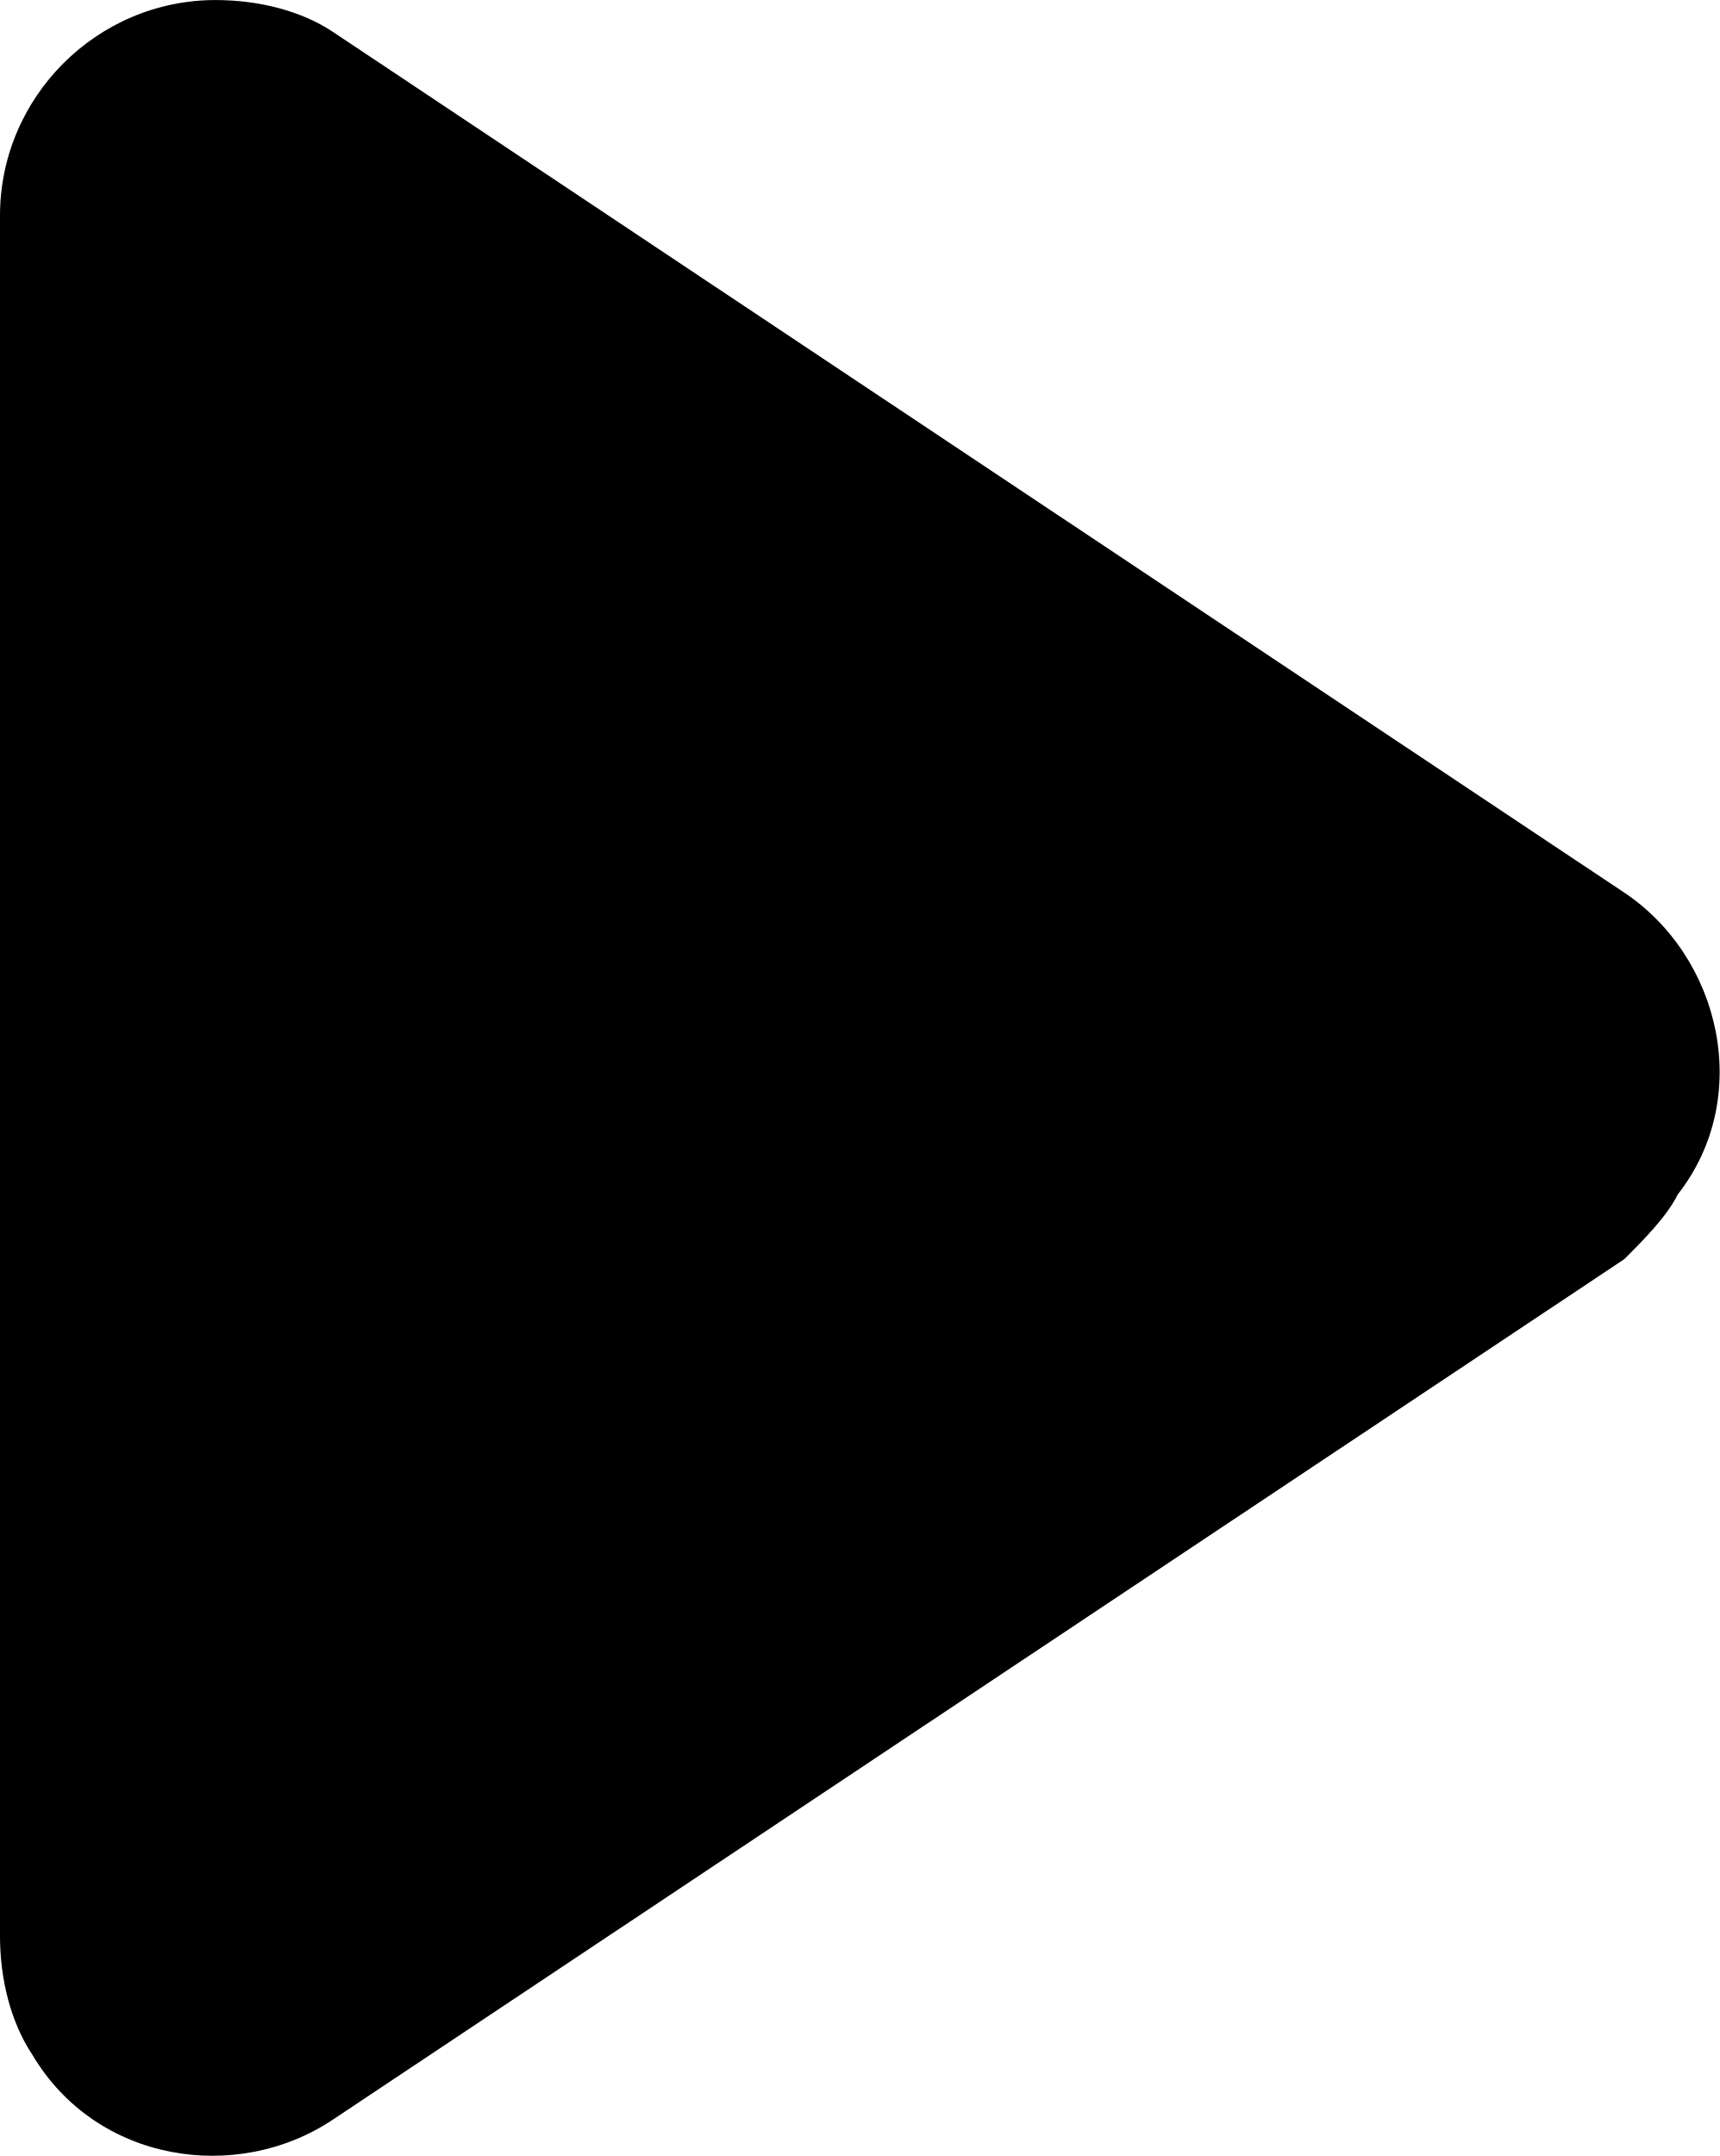
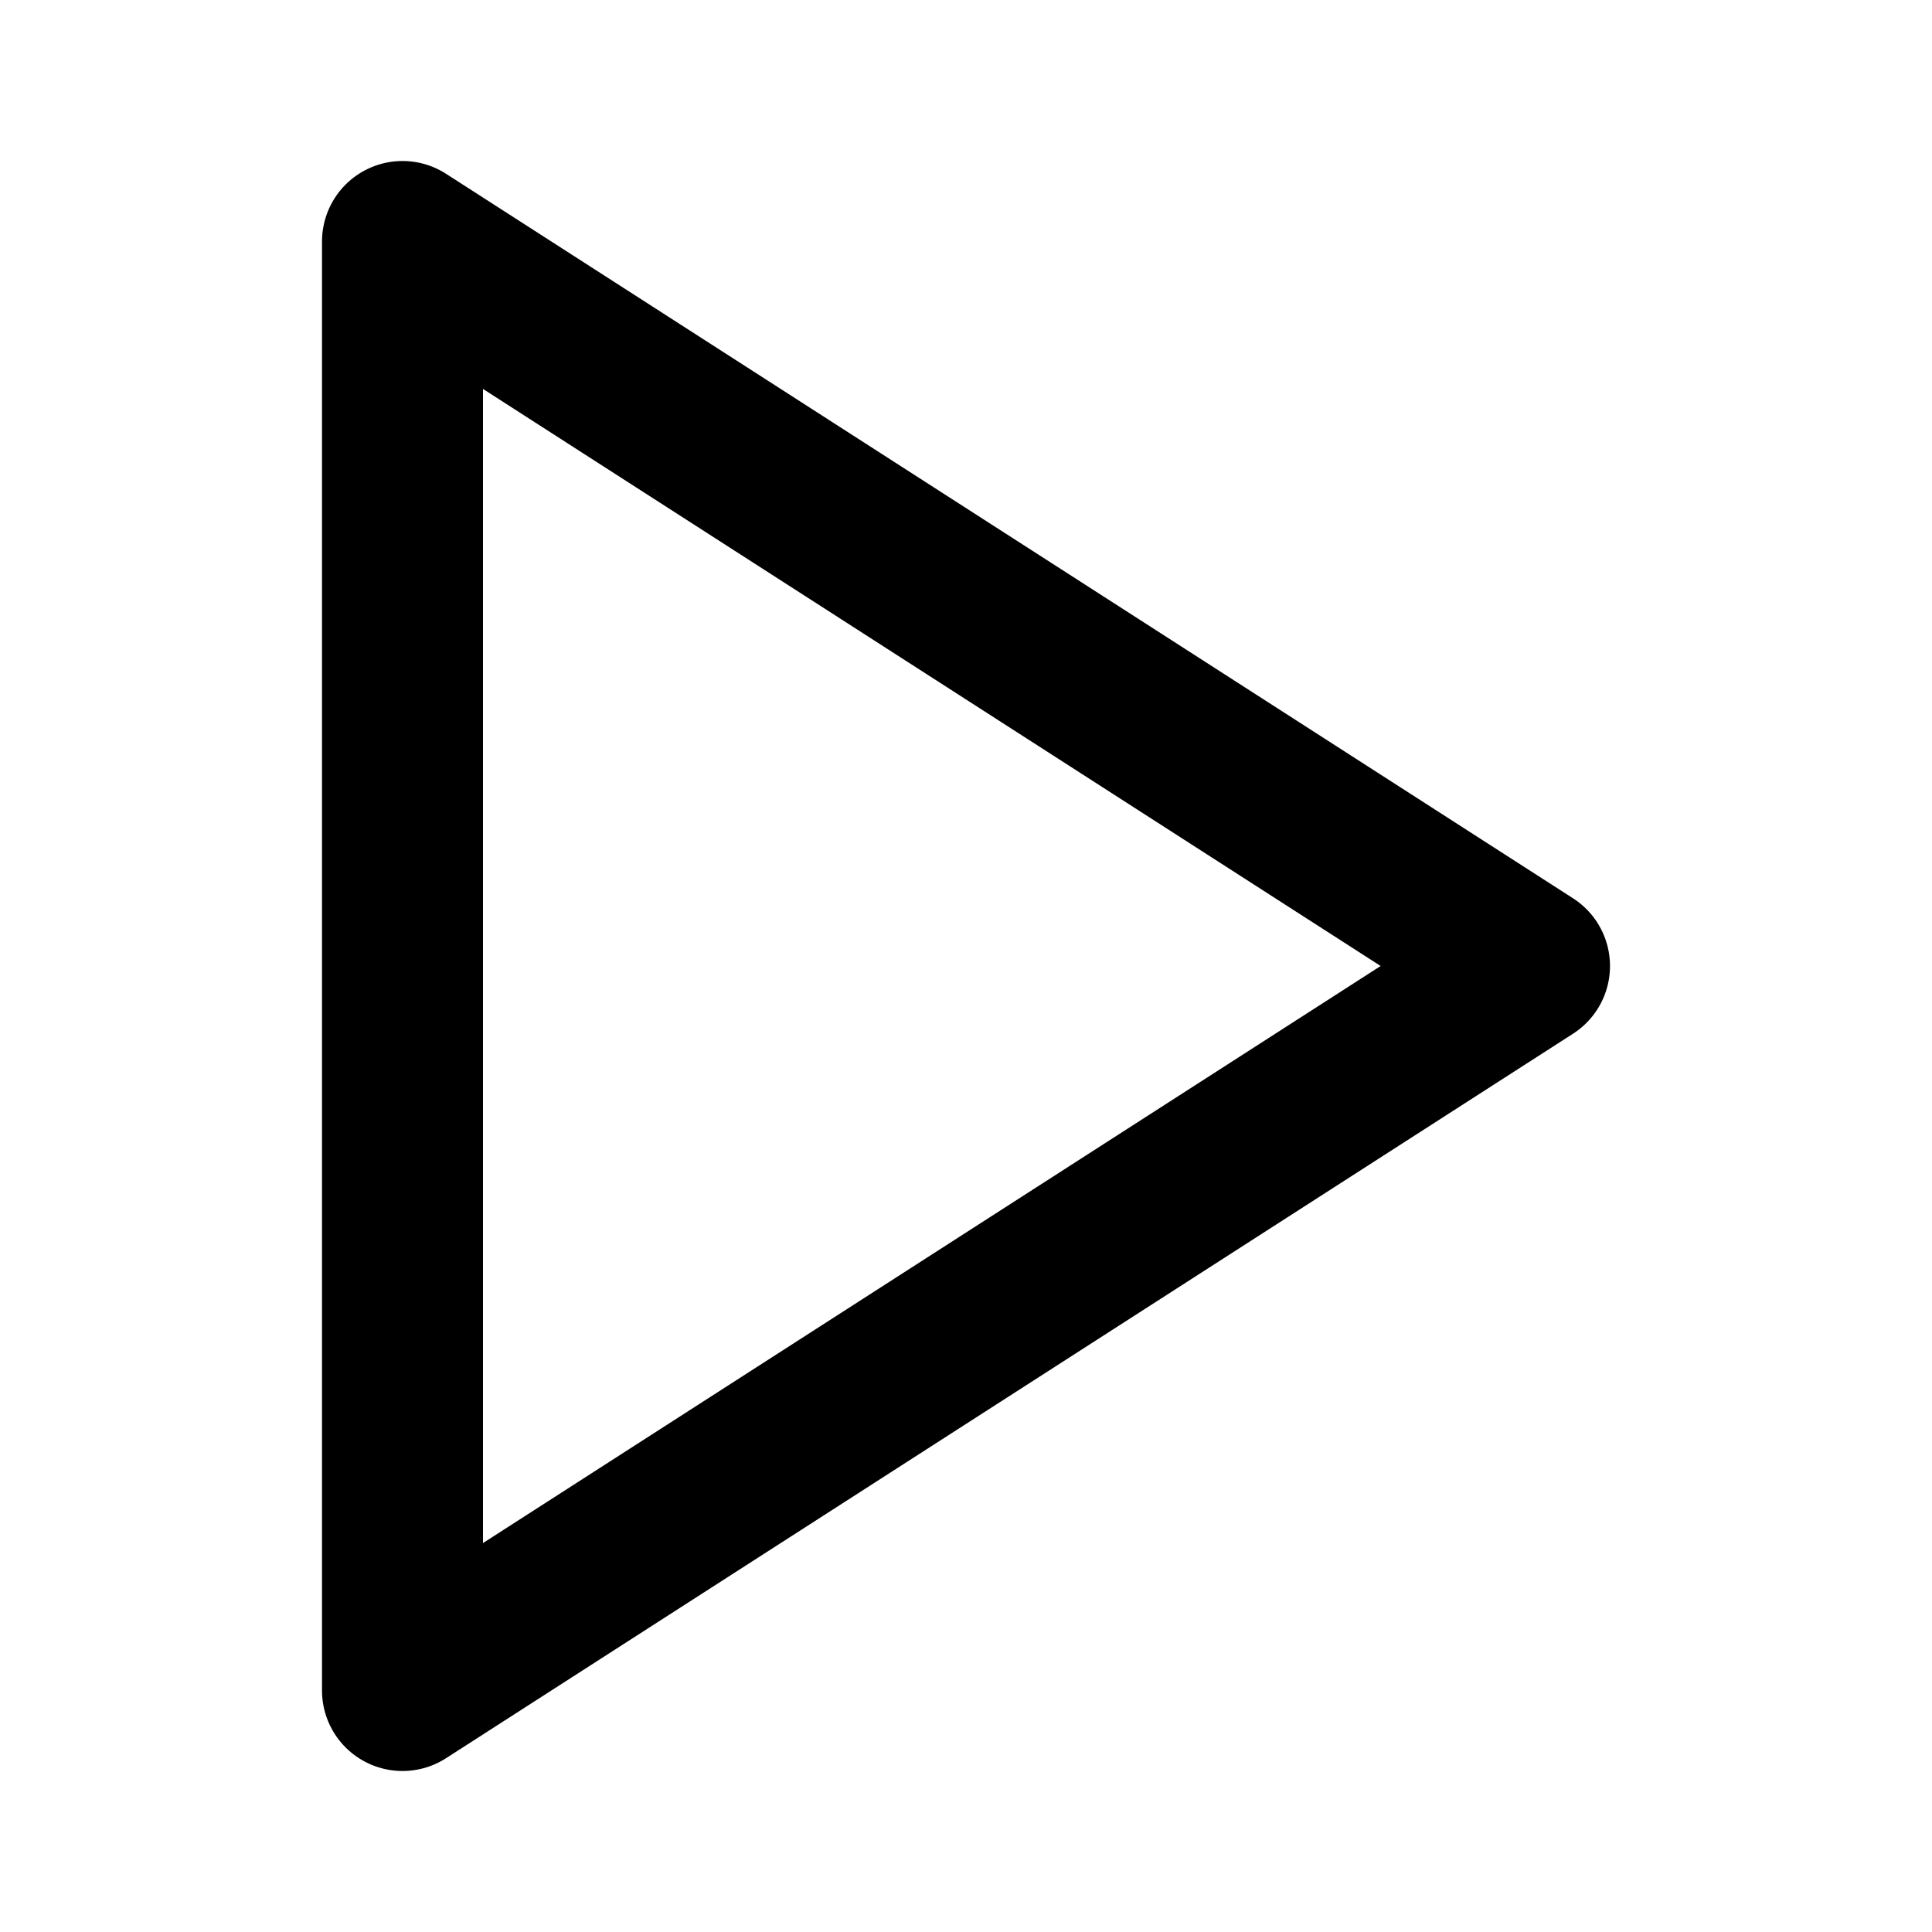
- <svg xmlns="http://www.w3.org/2000/svg" width="39.89" height="50" viewBox="0 0 39.89 49.998" aria-labelledby="play-title" role="img">
-   <path d="M37.68 29.2L7.73 49.15c-2.24 1.5-5.5 1-6.98-1.5C.25 46.9 0 45.9 0 44.9V5c0-2.75 2.25-5 5-5 1 0 2 .25 2.74.75L37.68 20.7c2.24 1.5 3 4.75 1.24 7-.25.5-.74 1-1.24 1.5z" />
+ <svg xmlns="http://www.w3.org/2000/svg" width="24" height="24" viewBox="0 0 24 24" fill="none" stroke="currentColor" stroke-width="2" stroke-linecap="round" stroke-linejoin="round" class="feather feather-play">
+   <polygon points="5 3 19 12 5 21 5 3" />
</svg>
